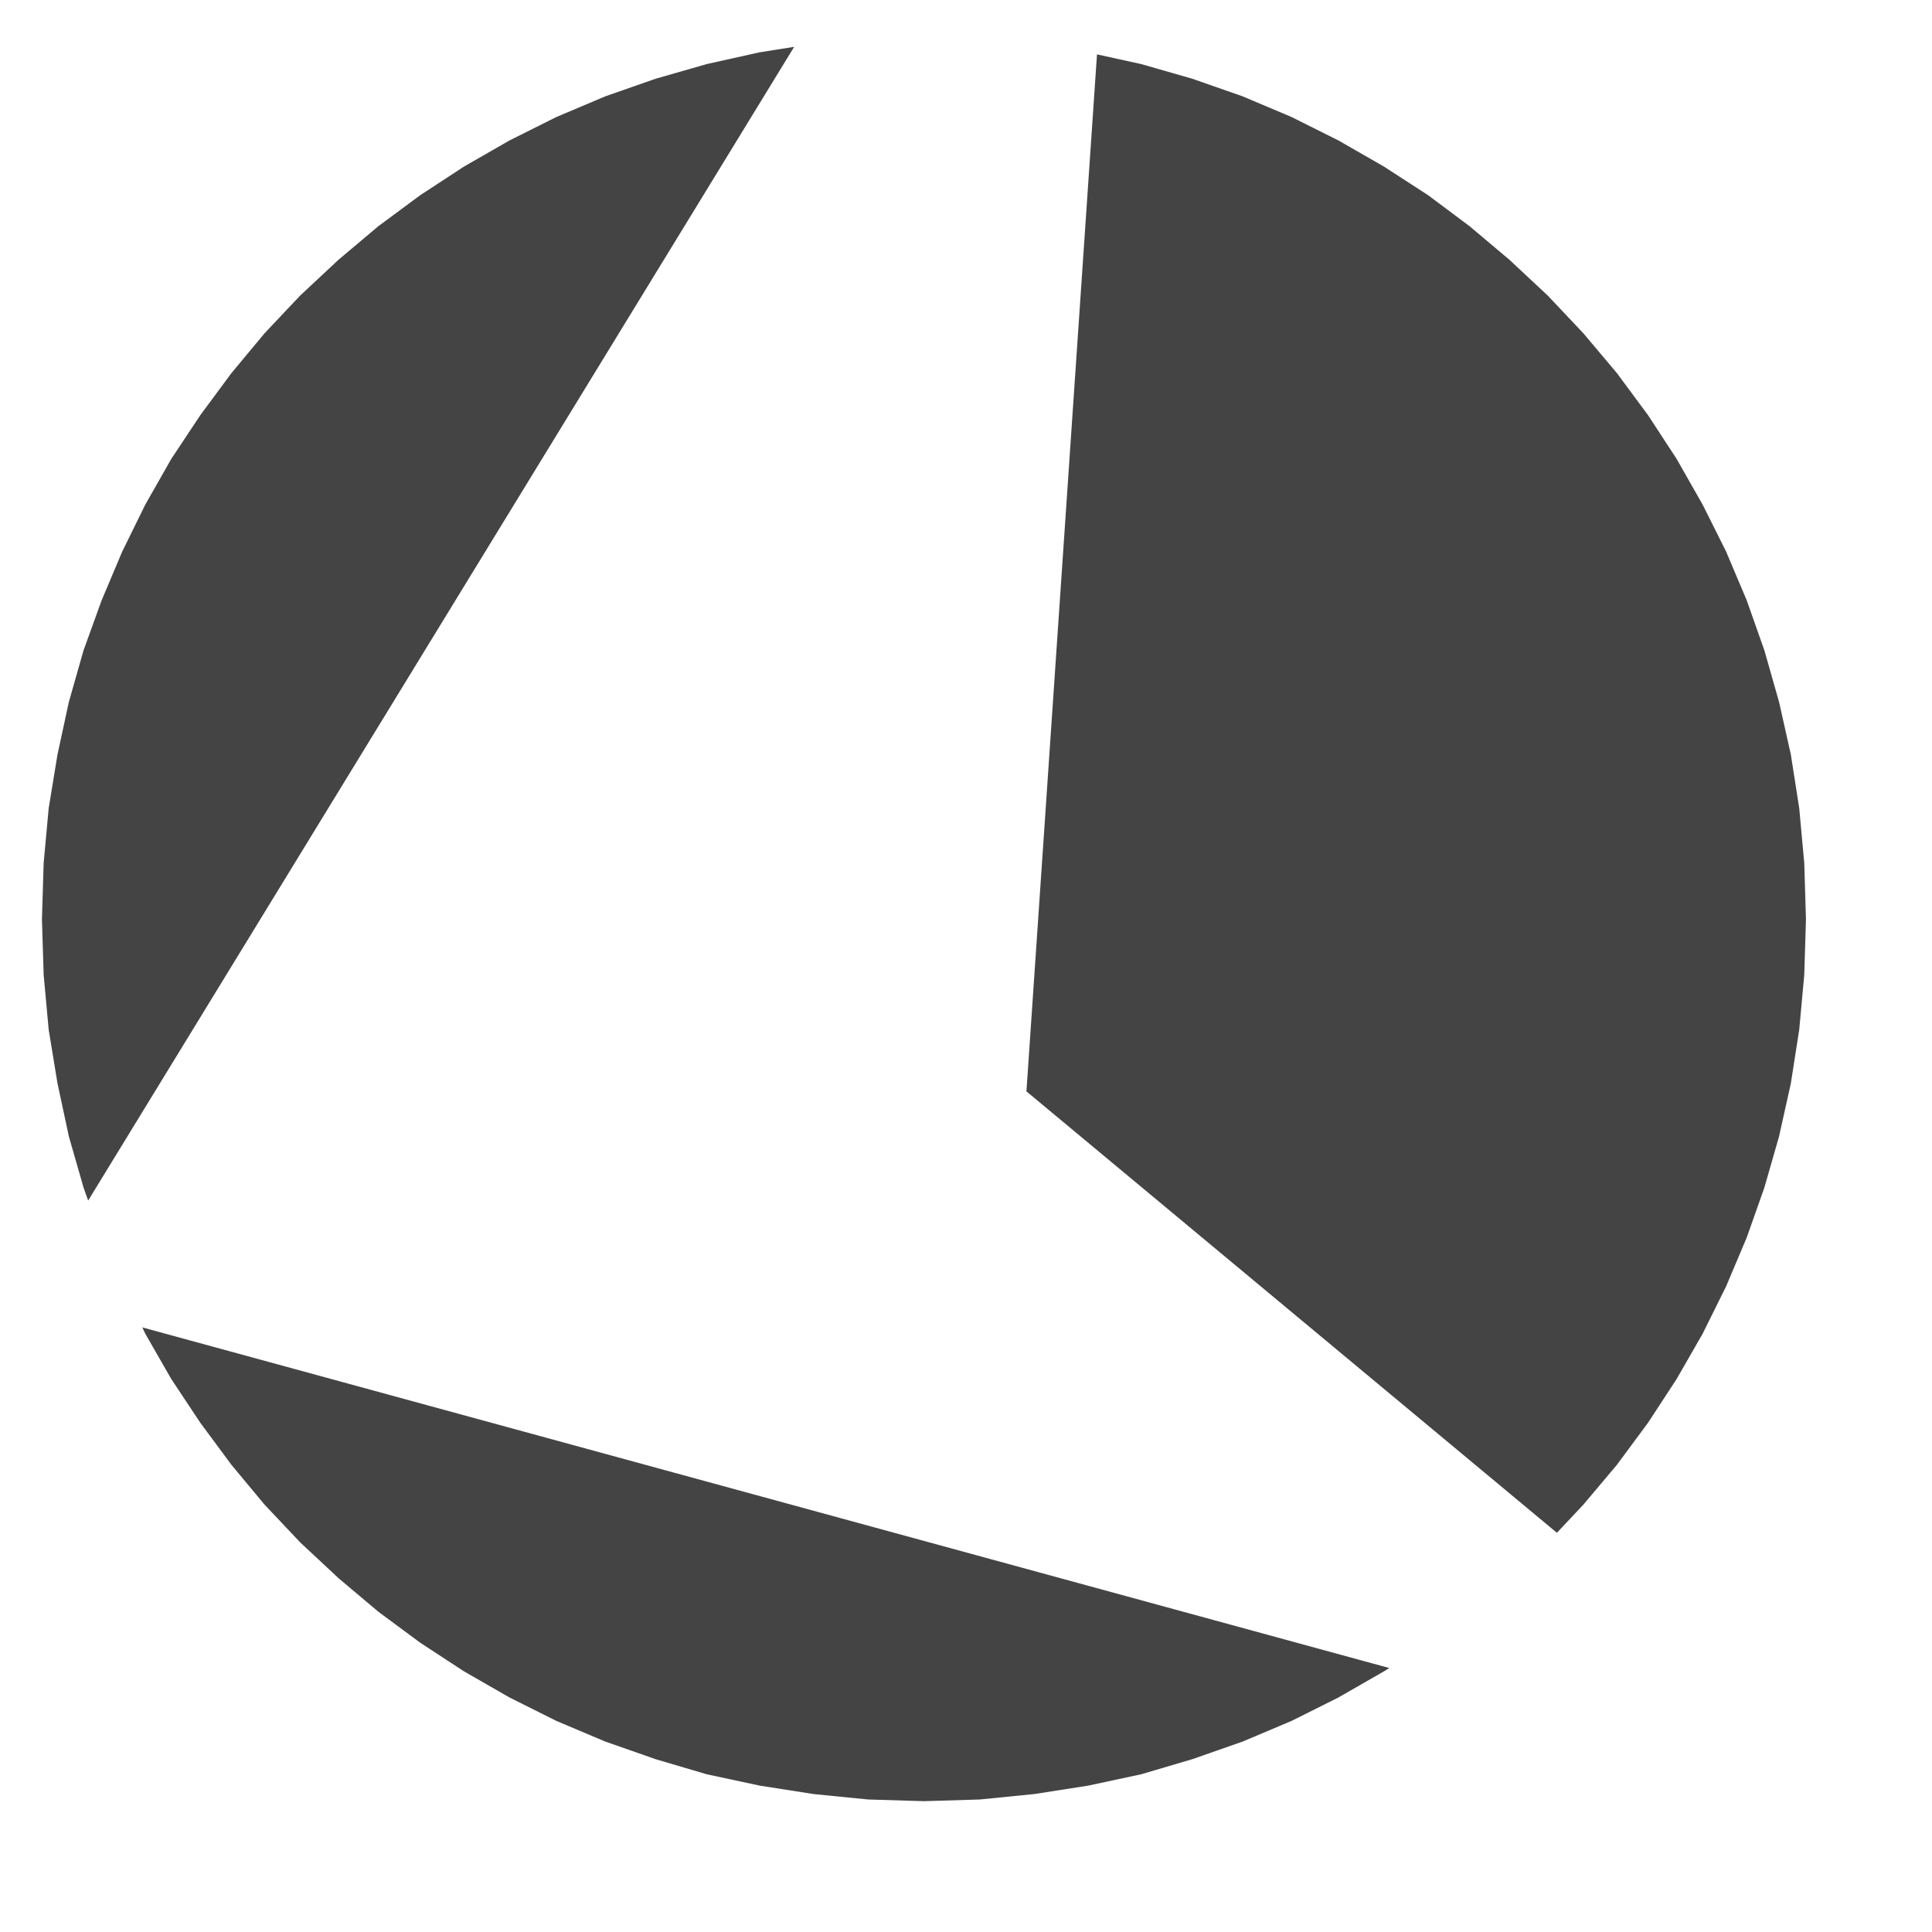
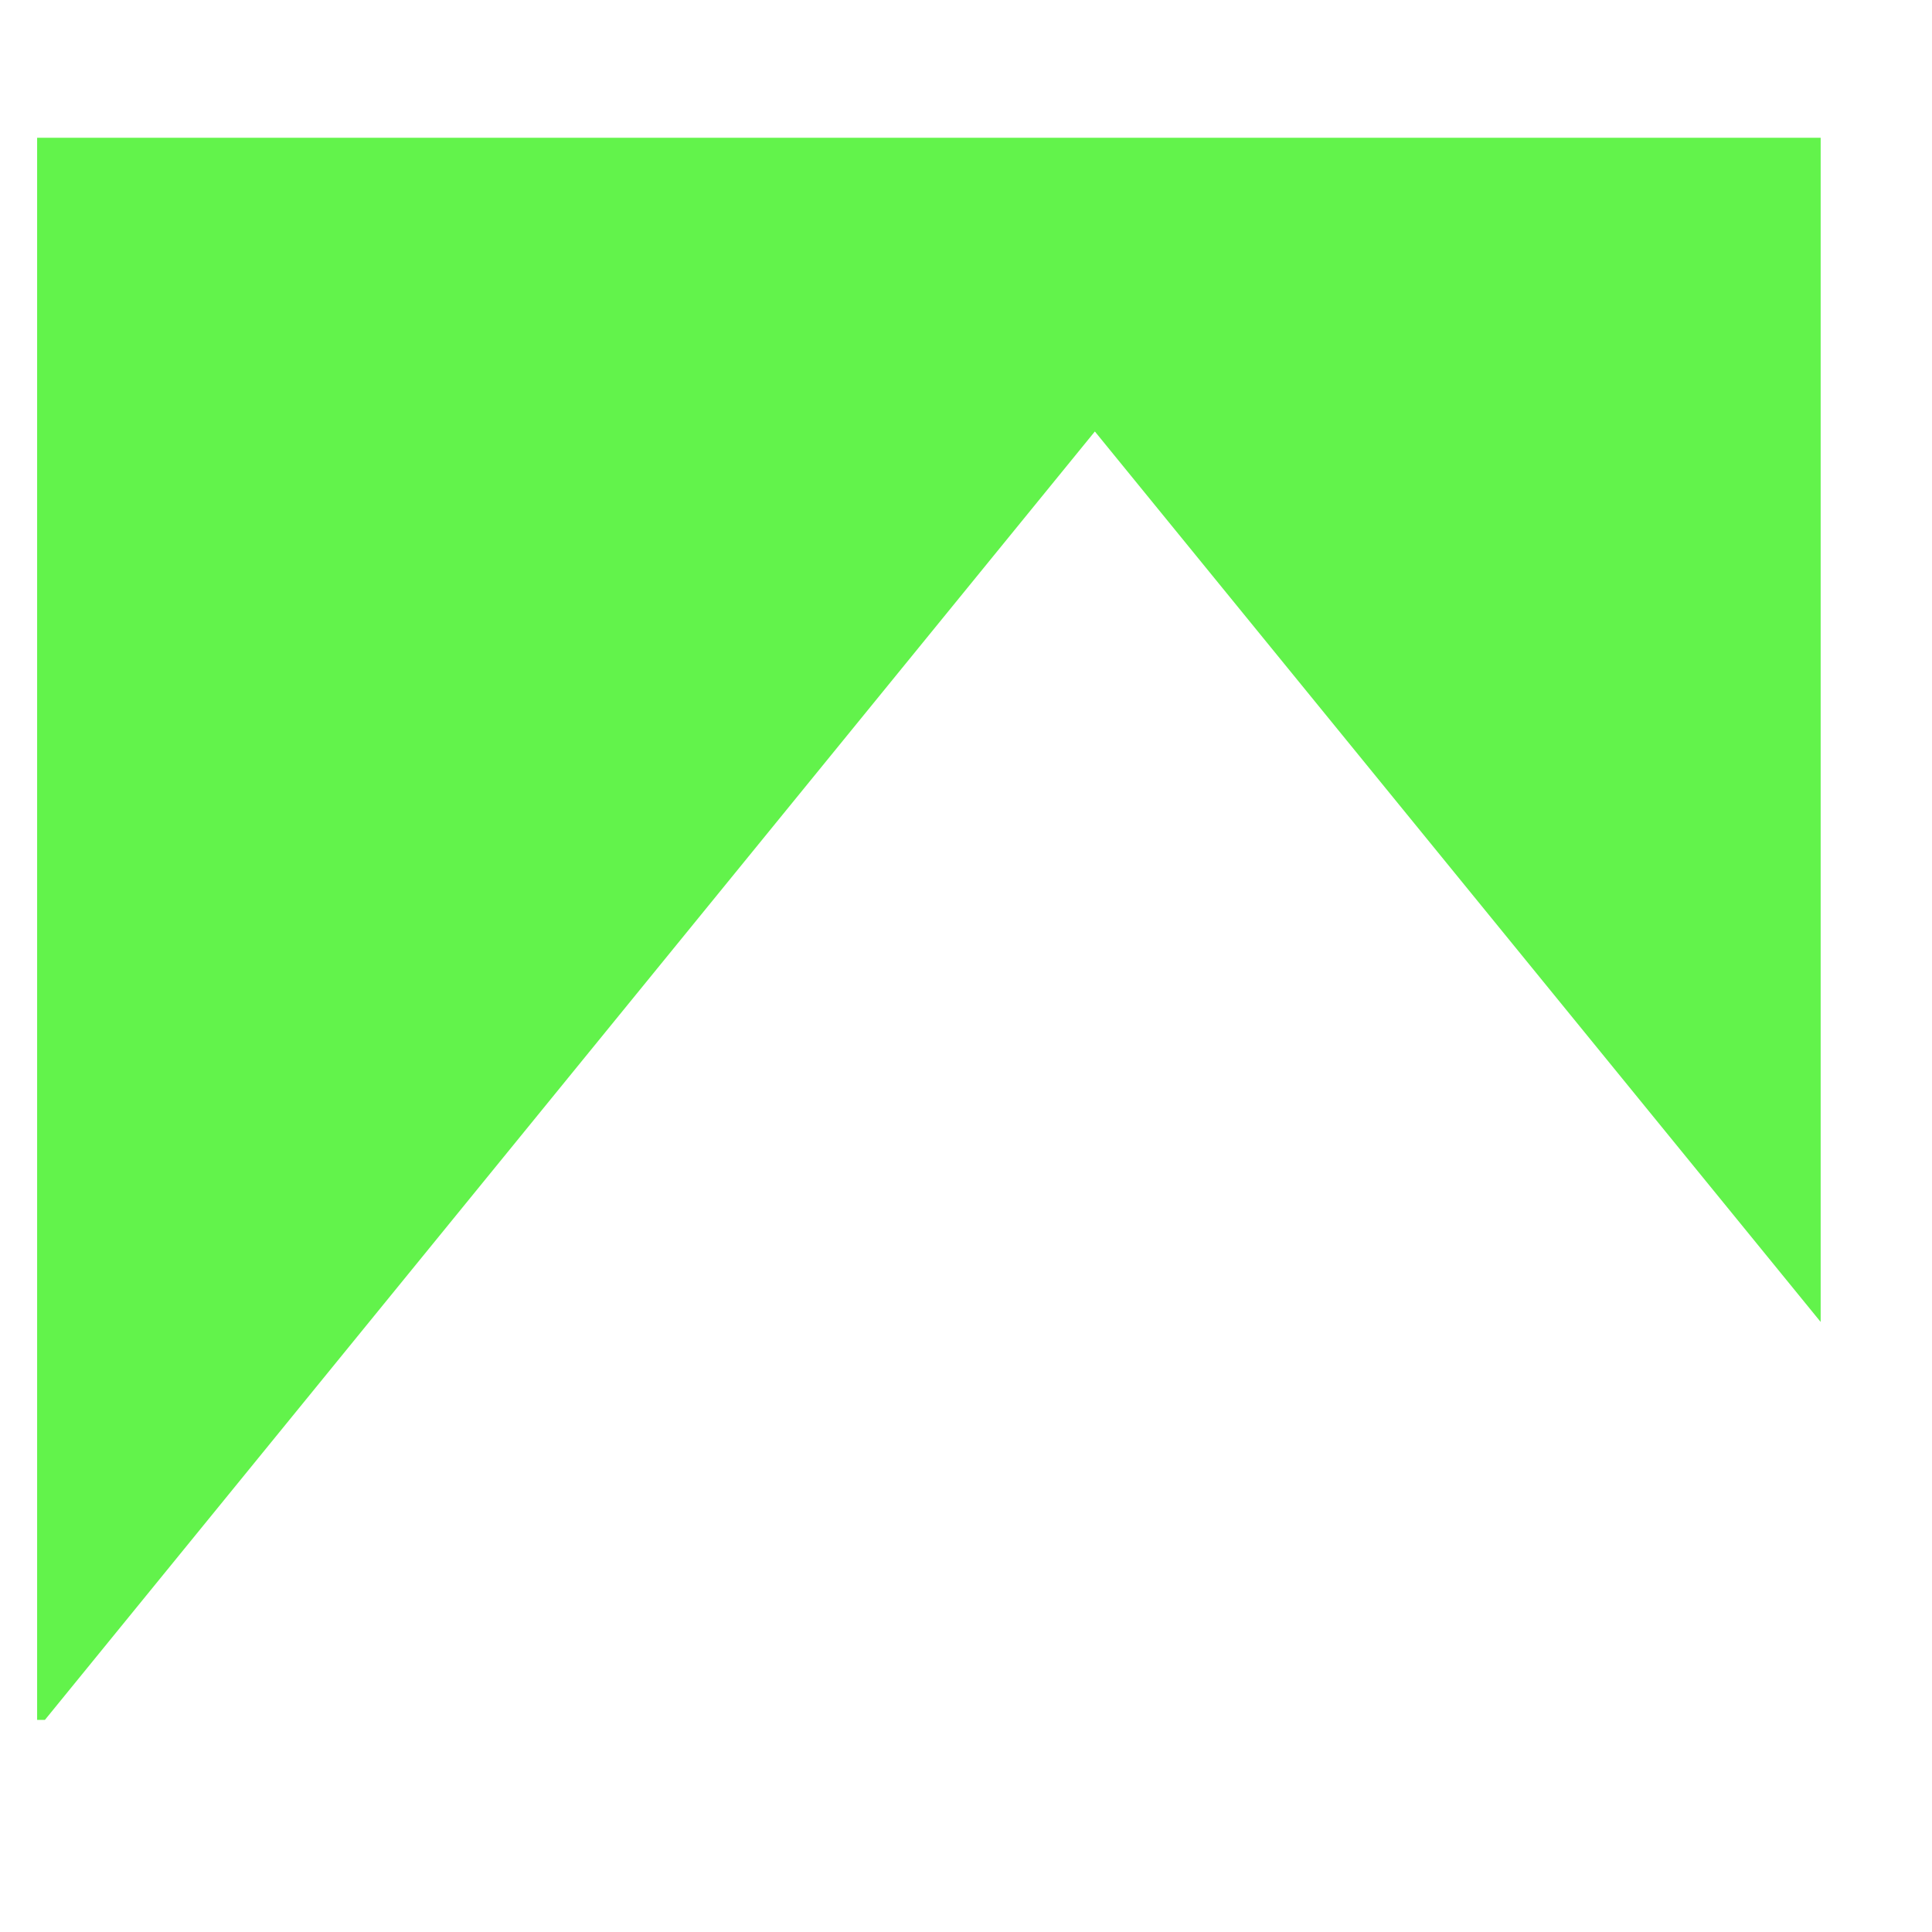
- <svg xmlns="http://www.w3.org/2000/svg" xmlns:xlink="http://www.w3.org/1999/xlink" version="1.1" preserveAspectRatio="xMidYMid meet" viewBox="16.361 168.273 46 45.764" width="100" height="100">
+ <svg xmlns="http://www.w3.org/2000/svg" xmlns:xlink="http://www.w3.org/1999/xlink" version="1.1" preserveAspectRatio="xMidYMid meet" viewBox="38.839 30.492 52.093 46.661" width="75" height="75">
  <defs>
-     <path d="M49.31 207.95L48.23 208.57L47.11 209.13L45.95 209.62L44.75 210.04L43.53 210.4L42.27 210.67L40.99 210.87L39.69 211L38.36 211.04L37.03 211L35.73 210.87L34.45 210.67L33.19 210.4L31.97 210.04L30.77 209.62L29.61 209.13L28.49 208.57L27.41 207.95L26.37 207.27L25.37 206.53L24.42 205.73L23.51 204.88L22.66 203.98L21.87 203.03L21.13 202.03L20.44 200.99L19.82 199.91L19.75 199.76L49.44 207.87L49.31 207.95ZM44.75 170.03L45.95 170.45L47.11 170.94L48.23 171.5L49.31 172.12L50.36 172.8L51.35 173.54L52.3 174.34L53.21 175.19L54.06 176.09L54.86 177.04L55.6 178.04L56.28 179.08L56.9 180.17L57.46 181.29L57.95 182.45L58.37 183.64L58.72 184.87L59 186.12L59.2 187.4L59.32 188.71L59.36 190.04L59.32 191.36L59.2 192.67L59 193.95L58.72 195.21L58.37 196.43L57.95 197.62L57.46 198.78L56.9 199.91L56.28 200.99L55.6 202.03L54.86 203.03L54.06 203.98L53.43 204.65L40.8 194.14L42.48 169.45L43.53 169.68L44.75 170.03ZM18.35 196.43L18 195.21L17.73 193.95L17.52 192.67L17.4 191.36L17.36 190.04L17.4 188.71L17.52 187.4L17.73 186.12L18 184.87L18.35 183.64L18.78 182.45L19.27 181.29L19.82 180.17L20.44 179.08L21.13 178.04L21.87 177.04L22.66 176.09L23.51 175.19L24.42 174.34L25.37 173.54L26.37 172.8L27.41 172.12L28.49 171.5L29.61 170.94L30.77 170.45L31.97 170.03L33.19 169.68L34.45 169.4L35.27 169.27L18.46 196.74L18.35 196.43Z" id="a3Lir9W5aq" />
+     <path d="M68.36 39.41L40.05 74.15L39.84 74.15L39.84 31.49L87.93 31.49L87.93 63.42L68.36 39.41Z" id="e783o3eBuB" />
  </defs>
  <g>
    <g>
-       <use xlink:href="#a3Lir9W5aq" opacity="1" fill="#444444" fill-opacity="1" />
+       <use xlink:href="#e783o3eBuB" opacity="1" fill="#62f34b" fill-opacity="1" />
    </g>
  </g>
</svg>
